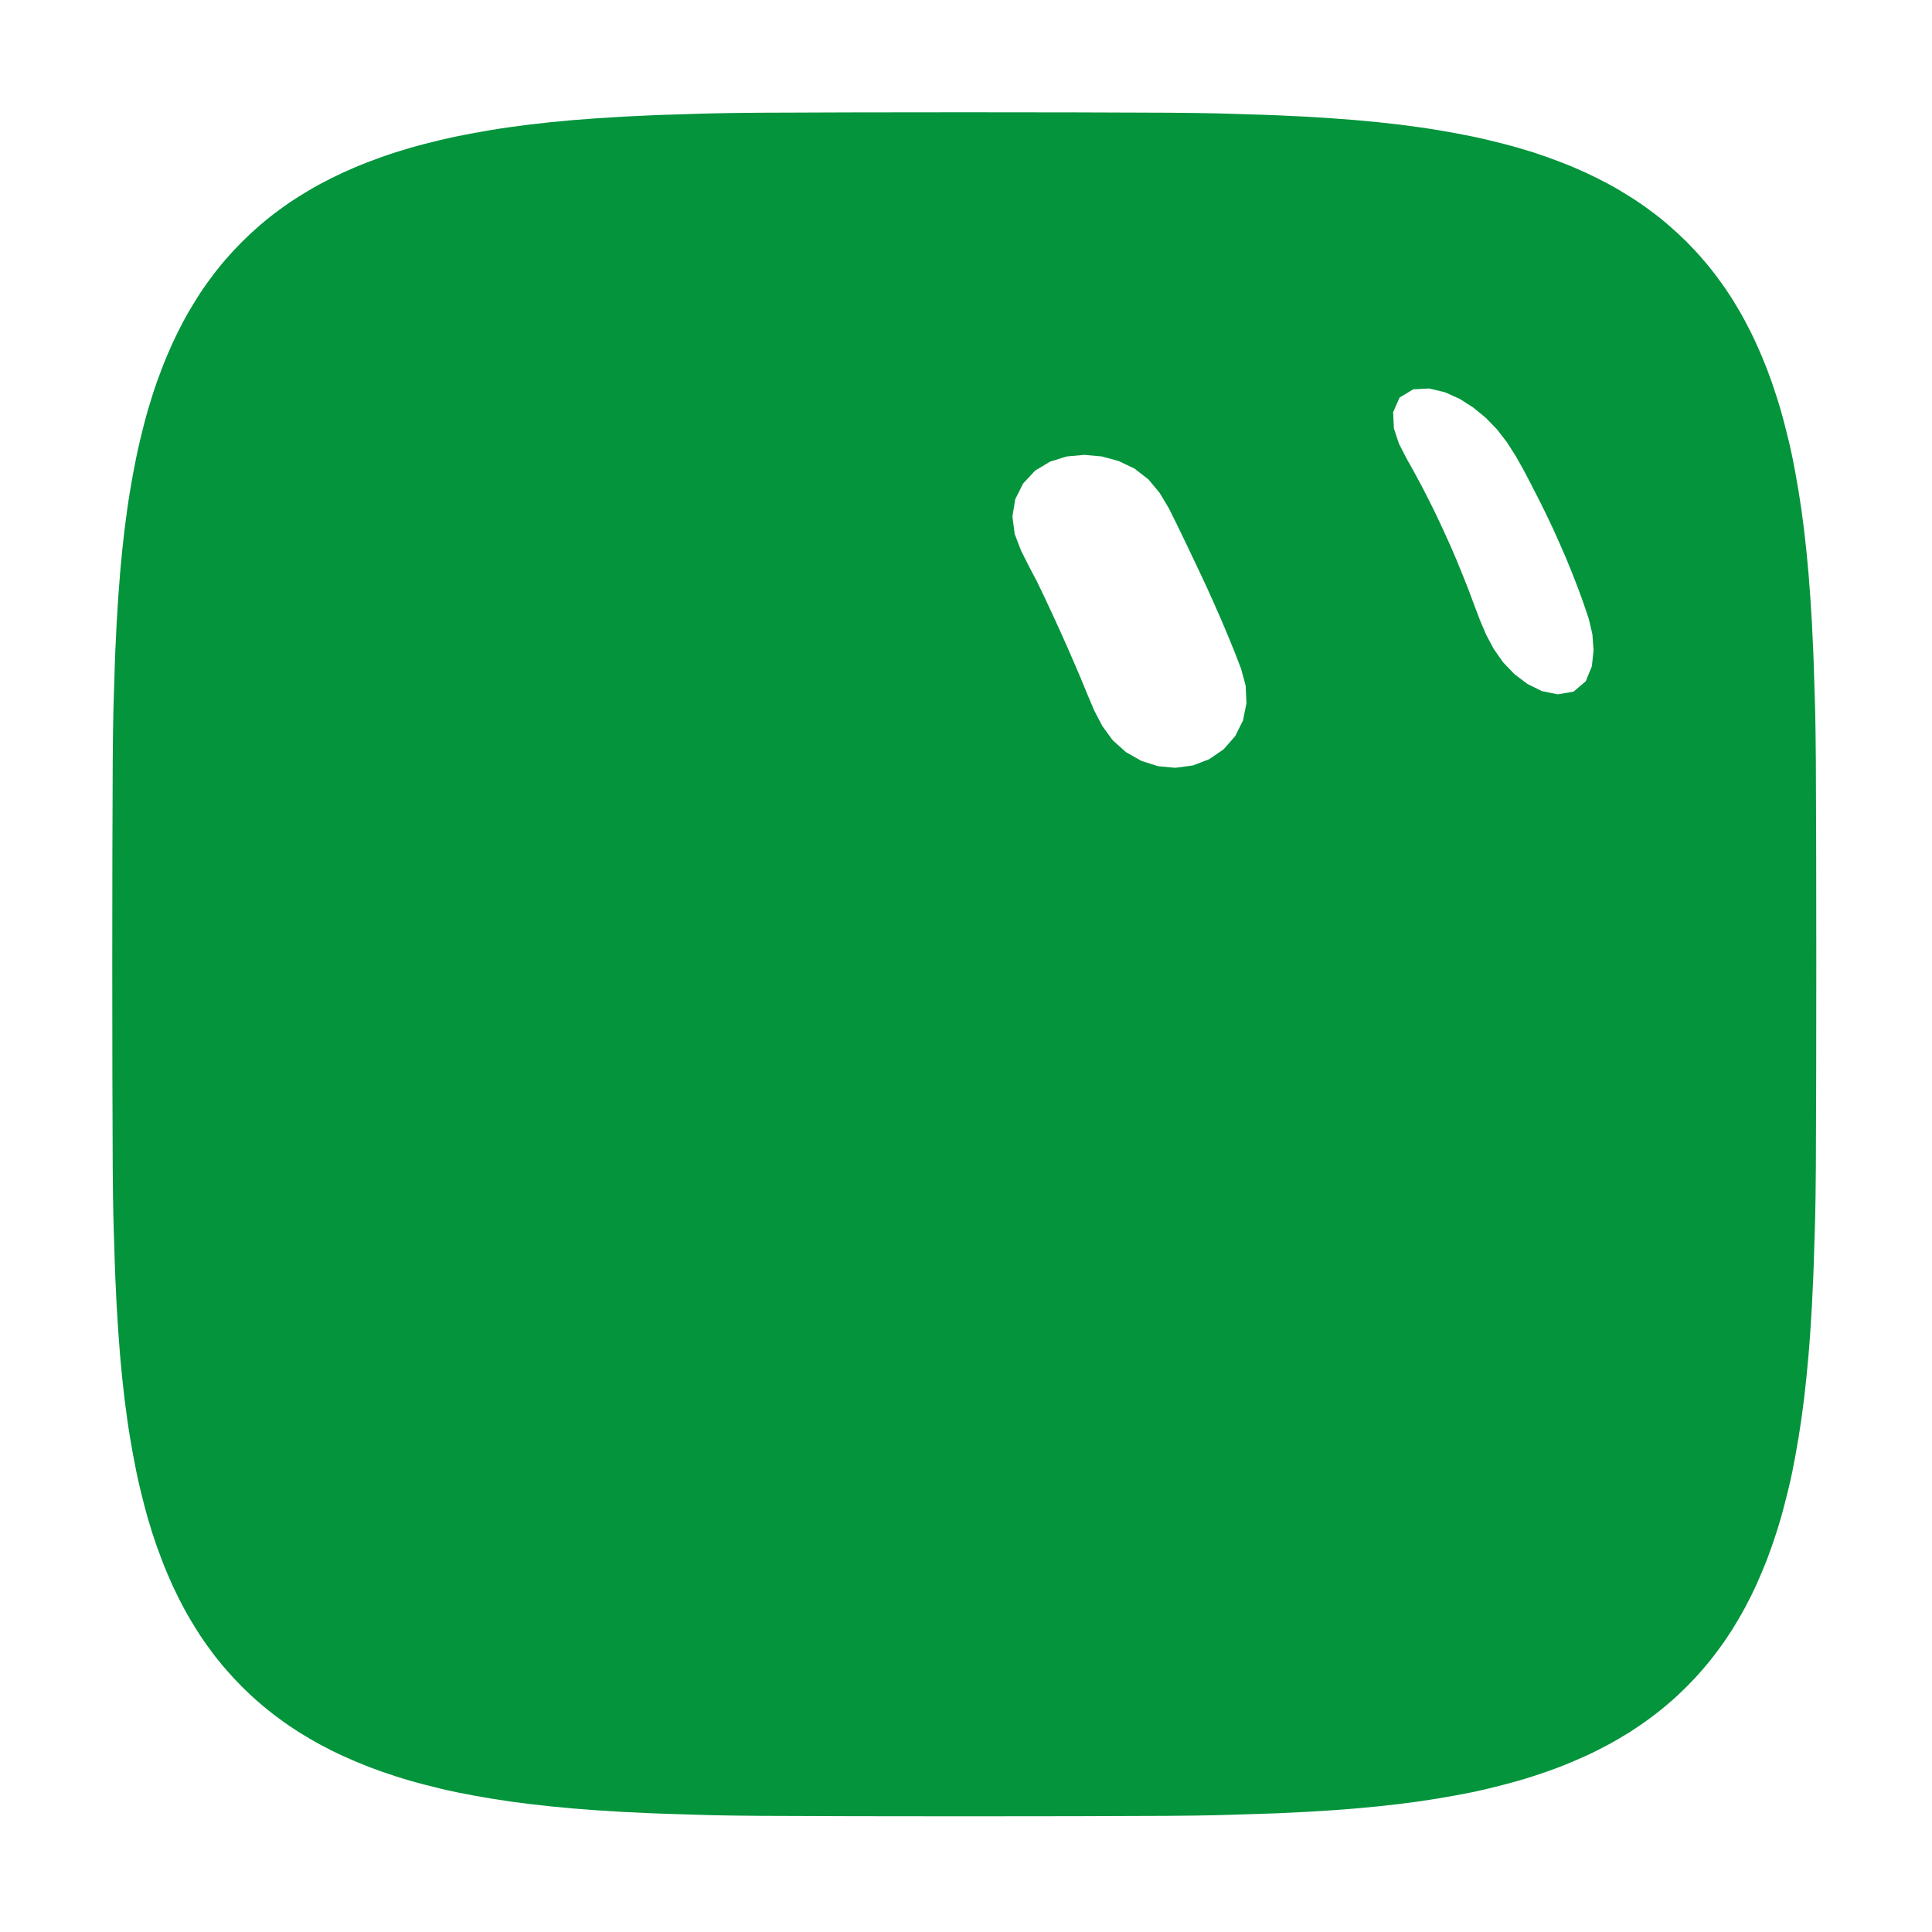
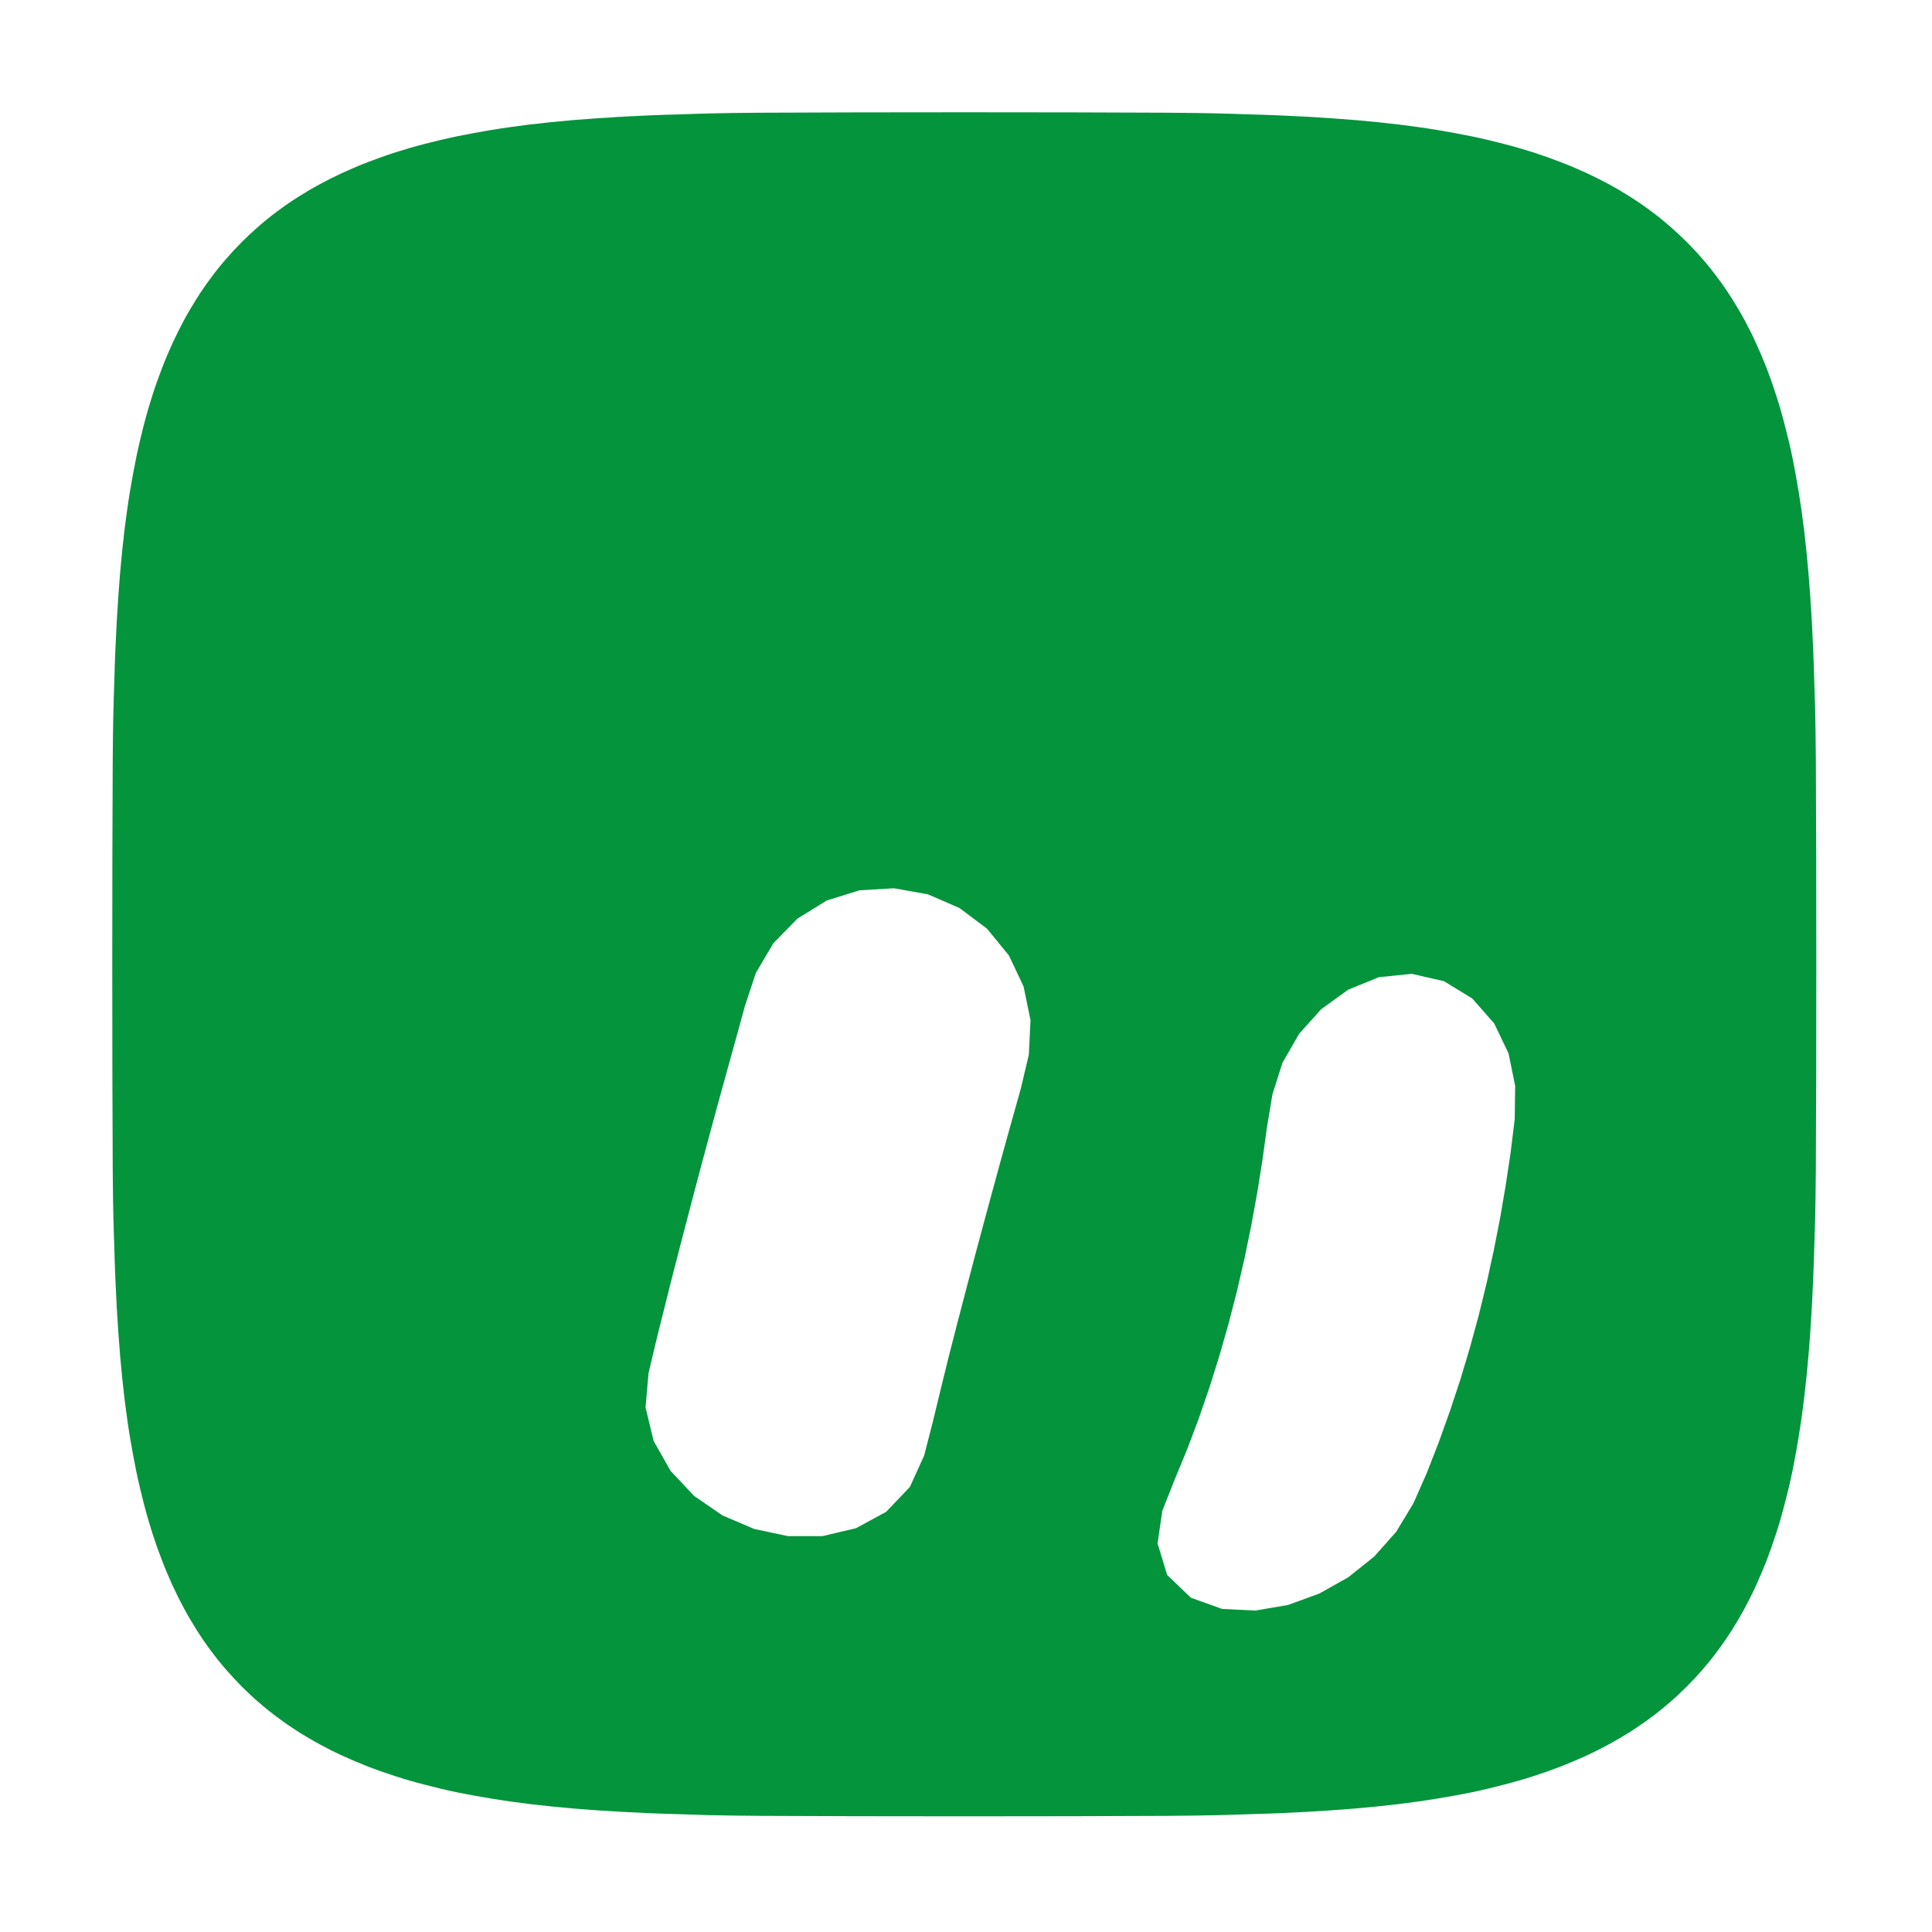
<svg xmlns="http://www.w3.org/2000/svg" width="229" height="229" viewBox="-15 -15 259 259">
-   <g class="grok-bot-mark" data-official-id="squircle" data-picker-shape="rounded-square">
-     <path class="grok-bot-mark__compound" fill="#03943C" fill-rule="evenodd" d="M228.49 114.27C228.49 123.33 228.47 135.16 228.43 141.46C228.38 147.76 228.32 148.96 228.22 152.06C228.14 155.17 228.03 157.62 227.9 160.07C227.76 162.51 227.62 164.66 227.44 166.73C227.26 168.8 227.07 170.68 226.85 172.5C226.63 174.33 226.39 176.01 226.12 177.65C225.85 179.28 225.57 180.82 225.27 182.31C224.96 183.8 224.62 185.2 224.26 186.56C223.91 187.93 223.54 189.23 223.13 190.49C222.73 191.74 222.31 192.94 221.86 194.11C221.41 195.27 220.93 196.39 220.44 197.48C219.95 198.56 219.43 199.59 218.88 200.61C218.34 201.61 217.76 202.58 217.18 203.52C216.58 204.46 215.96 205.36 215.31 206.23C214.67 207.11 213.99 207.95 213.29 208.76C212.6 209.57 211.87 210.35 211.11 211.11C210.35 211.87 209.57 212.6 208.76 213.29C207.95 213.99 207.11 214.67 206.23 215.31C205.36 215.96 204.46 216.58 203.52 217.18C202.58 217.76 201.61 218.34 200.61 218.88C199.59 219.43 198.56 219.95 197.48 220.44C196.39 220.93 195.27 221.41 194.11 221.86C192.94 222.31 191.74 222.73 190.49 223.13C189.23 223.54 187.93 223.91 186.56 224.26C185.2 224.62 183.8 224.96 182.31 225.27C180.82 225.57 179.28 225.85 177.65 226.12C176.01 226.39 174.33 226.63 172.5 226.85C170.68 227.07 168.8 227.26 166.73 227.44C164.66 227.62 162.51 227.76 160.07 227.9C157.62 228.03 155.17 228.14 152.06 228.22C148.96 228.32 147.76 228.38 141.46 228.43C135.16 228.47 123.33 228.49 114.27 228.49C105.21 228.49 93.39 228.47 87.08 228.43C80.78 228.38 79.58 228.32 76.48 228.22C73.38 228.14 70.92 228.03 68.48 227.9C66.03 227.76 63.9 227.62 61.81 227.44C59.74 227.26 57.87 227.07 56.04 226.85C54.21 226.63 52.53 226.39 50.89 226.12C49.26 225.85 47.72 225.57 46.24 225.27C44.75 224.96 43.34 224.62 41.98 224.26C40.61 223.91 39.31 223.54 38.06 223.13C36.8 222.73 35.6 222.31 34.43 221.86C33.27 221.41 32.15 220.93 31.07 220.44C29.98 219.95 28.95 219.43 27.93 218.88C26.93 218.34 25.96 217.76 25.02 217.18C24.08 216.58 23.18 215.96 22.31 215.31C21.43 214.67 20.59 213.99 19.78 213.29C18.97 212.6 18.19 211.87 17.43 211.11C16.67 210.35 15.95 209.57 15.25 208.76C14.55 207.95 13.87 207.11 13.23 206.23C12.58 205.36 11.96 204.46 11.37 203.52C10.78 202.58 10.2 201.61 9.66 200.61C9.11 199.59 8.6 198.56 8.1 197.48C7.61 196.39 7.13 195.27 6.69 194.11C6.24 192.94 5.81 191.74 5.41 190.49C5.01 189.23 4.63 187.93 4.28 186.56C3.93 185.2 3.59 183.8 3.28 182.31C2.98 180.82 2.69 179.28 2.42 177.65C2.15 176.01 1.92 174.33 1.69 172.5C1.47 170.68 1.28 168.8 1.1 166.73C0.93 164.66 0.78 162.51 0.64 160.07C0.51 157.62 0.4 155.17 0.32 152.06C0.22 148.96 0.16 147.76 0.11 141.46C0.07 135.16 0.05 123.33 0.05 114.27C0.05 105.21 0.07 93.39 0.11 87.08C0.16 80.78 0.22 79.58 0.32 76.48C0.4 73.38 0.51 70.92 0.64 68.48C0.78 66.03 0.93 63.9 1.1 61.81C1.28 59.74 1.47 57.87 1.69 56.04C1.92 54.21 2.15 52.53 2.42 50.89C2.69 49.26 2.98 47.72 3.28 46.24C3.59 44.75 3.93 43.34 4.28 41.98C4.63 40.61 5.01 39.31 5.41 38.06C5.81 36.8 6.24 35.6 6.69 34.43C7.13 33.27 7.61 32.15 8.1 31.07C8.6 29.98 9.11 28.95 9.66 27.93C10.2 26.93 10.78 25.96 11.37 25.02C11.96 24.08 12.58 23.18 13.23 22.31C13.87 21.43 14.55 20.59 15.25 19.78C15.95 18.97 16.67 18.19 17.43 17.43C18.19 16.67 18.97 15.95 19.78 15.25C20.59 14.55 21.43 13.87 22.31 13.23C23.18 12.58 24.08 11.96 25.02 11.37C25.96 10.78 26.93 10.2 27.93 9.66C28.95 9.11 29.98 8.6 31.07 8.1C32.15 7.61 33.27 7.13 34.43 6.69C35.6 6.24 36.8 5.81 38.06 5.41C39.31 5.01 40.61 4.63 41.98 4.28C43.34 3.93 44.75 3.59 46.24 3.28C47.72 2.98 49.26 2.69 50.89 2.42C52.53 2.15 54.21 1.92 56.04 1.69C57.87 1.47 59.74 1.28 61.81 1.1C63.9 0.93 66.03 0.78 68.48 0.64C70.92 0.51 73.38 0.4 76.48 0.32C79.58 0.22 80.78 0.16 87.08 0.11C93.39 0.07 105.21 0.05 114.27 0.05C123.33 0.05 135.16 0.07 141.46 0.11C147.76 0.16 148.96 0.22 152.06 0.32C155.17 0.4 157.62 0.51 160.07 0.64C162.51 0.78 164.66 0.93 166.73 1.1C168.8 1.28 170.68 1.47 172.5 1.69C174.33 1.92 176.01 2.15 177.65 2.42C179.28 2.69 180.82 2.98 182.31 3.28C183.8 3.59 185.2 3.93 186.56 4.28C187.93 4.63 189.23 5.01 190.49 5.41C191.74 5.81 192.94 6.24 194.11 6.69C195.27 7.13 196.39 7.61 197.48 8.1C198.56 8.6 199.59 9.11 200.61 9.66C201.61 10.2 202.58 10.78 203.52 11.37C204.46 11.96 205.36 12.58 206.23 13.23C207.11 13.87 207.95 14.55 208.76 15.25C209.57 15.95 210.35 16.67 211.11 17.43C211.87 18.19 212.6 18.97 213.29 19.78C213.99 20.59 214.67 21.43 215.31 22.31C215.96 23.18 216.58 24.08 217.18 25.02C217.76 25.96 218.34 26.93 218.88 27.93C219.43 28.95 219.95 29.98 220.44 31.07C220.93 32.15 221.41 33.27 221.86 34.43C222.31 35.6 222.73 36.8 223.13 38.06C223.54 39.31 223.91 40.61 224.26 41.98C224.62 43.34 224.96 44.75 225.27 46.24C225.57 47.72 225.85 49.26 226.12 50.89C226.39 52.53 226.63 54.21 226.85 56.04C227.07 57.87 227.26 59.74 227.44 61.81C227.62 63.9 227.76 66.03 227.9 68.48C228.03 70.92 228.14 73.38 228.22 76.48C228.32 79.58 228.38 80.78 228.43 87.08C228.47 93.39 228.49 105.21 228.49 114.27Z M130.36 45.98L132.71 46.19L134.98 46.81L137.11 47.83L138.97 49.28L140.47 51.09L141.68 53.12L142.73 55.23L143.76 57.36L144.78 59.49L145.79 61.62L146.79 63.76L147.76 65.91L148.71 68.07L149.63 70.25L150.52 72.43L151.37 74.63L151.99 76.91L152.1 79.26L151.64 81.57L150.59 83.68L149.04 85.45L147.1 86.78L144.9 87.62L142.56 87.93L140.22 87.71L137.98 86.99L135.93 85.82L134.17 84.24L132.78 82.34L131.69 80.25L130.77 78.08L129.87 75.89L128.94 73.72L128 71.56L127.03 69.4L126.05 67.26L125.05 65.12L124.03 62.99L122.93 60.9L121.87 58.79L121.03 56.59L120.72 54.26L121.1 51.93L122.15 49.83L123.75 48.1L125.76 46.89L128.01 46.19Z M176.61 37.08L178.72 37.59L180.7 38.48L182.52 39.65L184.2 41.03L185.71 42.59L187.03 44.31L188.2 46.14L189.26 48.03L190.27 49.96L191.26 51.89L192.23 53.84L193.16 55.8L194.05 57.78L194.92 59.77L195.74 61.78L196.53 63.8L197.27 65.84L197.97 67.9L198.47 70.01L198.63 72.18L198.4 74.33L197.58 76.33L195.95 77.72L193.83 78.08L191.71 77.65L189.76 76.69L188.03 75.38L186.53 73.82L185.28 72.05L184.25 70.13L183.4 68.14L182.63 66.11L181.87 64.07L181.07 62.05L180.25 60.04L179.39 58.05L178.49 56.07L177.57 54.1L176.61 52.15L175.62 50.22L174.59 48.31L173.53 46.41L172.54 44.48L171.86 42.42L171.76 40.26L172.62 38.3L174.45 37.19Z" />
+   <g class="grok-bot-mark" data-official-id="squircle" data-picker-shape="rounded-square" data-expression="2">
+     <path class="grok-bot-mark__compound" fill="#03943C" fill-rule="evenodd" d="M228.49 114.27C228.49 123.33 228.47 135.16 228.43 141.46C228.38 147.76 228.32 148.96 228.22 152.06C228.14 155.17 228.03 157.62 227.9 160.07C227.76 162.51 227.62 164.66 227.44 166.73C227.26 168.8 227.07 170.68 226.85 172.5C226.63 174.33 226.39 176.01 226.12 177.65C225.85 179.28 225.57 180.82 225.27 182.31C224.96 183.8 224.62 185.2 224.26 186.56C223.91 187.93 223.54 189.23 223.13 190.49C222.73 191.74 222.31 192.94 221.86 194.11C221.41 195.27 220.93 196.39 220.44 197.48C219.95 198.56 219.43 199.59 218.88 200.61C218.34 201.61 217.76 202.58 217.18 203.52C216.58 204.46 215.96 205.36 215.31 206.23C214.67 207.11 213.99 207.95 213.29 208.76C212.6 209.57 211.87 210.35 211.11 211.11C210.35 211.87 209.57 212.6 208.76 213.29C207.95 213.99 207.11 214.67 206.23 215.31C205.36 215.96 204.46 216.58 203.52 217.18C202.58 217.76 201.61 218.34 200.61 218.88C199.59 219.43 198.56 219.95 197.48 220.44C196.39 220.93 195.27 221.41 194.11 221.86C192.94 222.31 191.74 222.73 190.49 223.13C189.23 223.54 187.93 223.91 186.56 224.26C185.2 224.62 183.8 224.96 182.31 225.27C180.82 225.57 179.28 225.85 177.65 226.12C176.01 226.39 174.33 226.63 172.5 226.85C170.68 227.07 168.8 227.26 166.73 227.44C164.66 227.62 162.51 227.76 160.07 227.9C157.62 228.03 155.17 228.14 152.06 228.22C148.96 228.32 147.76 228.38 141.46 228.43C135.16 228.47 123.33 228.49 114.27 228.49C105.21 228.49 93.39 228.47 87.08 228.43C80.78 228.38 79.58 228.32 76.48 228.22C73.38 228.14 70.92 228.03 68.48 227.9C66.03 227.76 63.9 227.62 61.81 227.44C59.74 227.26 57.87 227.07 56.04 226.85C54.21 226.63 52.53 226.39 50.89 226.12C49.26 225.85 47.72 225.57 46.24 225.27C44.75 224.96 43.34 224.62 41.98 224.26C40.61 223.91 39.31 223.54 38.06 223.13C36.8 222.73 35.6 222.31 34.43 221.86C33.27 221.41 32.15 220.93 31.07 220.44C29.98 219.95 28.95 219.43 27.93 218.88C26.93 218.34 25.96 217.76 25.02 217.18C24.08 216.58 23.18 215.96 22.31 215.31C21.43 214.67 20.59 213.99 19.78 213.29C18.97 212.6 18.19 211.87 17.43 211.11C16.67 210.35 15.95 209.57 15.25 208.76C14.55 207.95 13.87 207.11 13.23 206.23C12.58 205.36 11.96 204.46 11.37 203.52C10.78 202.58 10.2 201.61 9.66 200.61C9.11 199.59 8.6 198.56 8.1 197.48C7.61 196.39 7.13 195.27 6.69 194.11C6.24 192.94 5.81 191.74 5.41 190.49C5.01 189.23 4.63 187.93 4.28 186.56C3.93 185.2 3.59 183.8 3.28 182.31C2.98 180.82 2.69 179.28 2.42 177.65C2.15 176.01 1.92 174.33 1.69 172.5C1.47 170.68 1.28 168.8 1.1 166.73C0.93 164.66 0.78 162.51 0.64 160.07C0.51 157.62 0.4 155.17 0.32 152.06C0.22 148.96 0.16 147.76 0.11 141.46C0.07 135.16 0.05 123.33 0.05 114.27C0.05 105.21 0.07 93.39 0.11 87.08C0.16 80.78 0.22 79.58 0.32 76.48C0.4 73.38 0.51 70.92 0.64 68.48C0.78 66.03 0.93 63.9 1.1 61.81C1.28 59.74 1.47 57.87 1.69 56.04C1.92 54.21 2.15 52.53 2.42 50.89C2.69 49.26 2.98 47.72 3.28 46.24C3.59 44.75 3.93 43.34 4.28 41.98C4.63 40.61 5.01 39.31 5.41 38.06C5.81 36.8 6.24 35.6 6.69 34.43C7.13 33.27 7.61 32.15 8.1 31.07C8.6 29.98 9.11 28.95 9.66 27.93C10.2 26.93 10.78 25.96 11.37 25.02C11.96 24.08 12.58 23.18 13.23 22.31C13.87 21.43 14.55 20.59 15.25 19.78C15.95 18.97 16.67 18.19 17.43 17.43C18.19 16.67 18.97 15.95 19.78 15.25C20.59 14.55 21.43 13.87 22.31 13.23C23.18 12.58 24.08 11.96 25.02 11.37C25.96 10.78 26.93 10.2 27.93 9.66C28.95 9.11 29.98 8.6 31.07 8.1C32.15 7.61 33.27 7.13 34.43 6.69C35.6 6.24 36.8 5.81 38.06 5.41C39.31 5.01 40.61 4.63 41.98 4.28C43.34 3.93 44.75 3.59 46.24 3.28C47.72 2.98 49.26 2.69 50.89 2.42C52.53 2.15 54.21 1.92 56.04 1.69C57.87 1.47 59.74 1.28 61.81 1.1C63.9 0.93 66.03 0.78 68.48 0.64C70.92 0.51 73.38 0.4 76.48 0.32C79.58 0.22 80.78 0.16 87.08 0.11C93.39 0.07 105.21 0.05 114.27 0.05C123.33 0.05 135.16 0.07 141.46 0.11C147.76 0.16 148.96 0.22 152.06 0.32C155.17 0.4 157.62 0.51 160.07 0.64C162.51 0.78 164.66 0.93 166.73 1.1C168.8 1.28 170.68 1.47 172.5 1.69C174.33 1.92 176.01 2.15 177.65 2.42C179.28 2.69 180.82 2.98 182.31 3.28C183.8 3.59 185.2 3.93 186.56 4.28C187.93 4.63 189.23 5.01 190.49 5.41C191.74 5.81 192.94 6.24 194.11 6.69C195.27 7.13 196.39 7.61 197.48 8.1C198.56 8.6 199.59 9.11 200.61 9.66C201.61 10.2 202.58 10.78 203.52 11.37C204.46 11.96 205.36 12.58 206.23 13.23C207.11 13.87 207.95 14.55 208.76 15.25C209.57 15.95 210.35 16.67 211.11 17.43C211.87 18.19 212.6 18.97 213.29 19.78C213.99 20.59 214.67 21.43 215.31 22.31C215.96 23.18 216.58 24.08 217.18 25.02C217.76 25.96 218.34 26.93 218.88 27.93C219.43 28.95 219.95 29.98 220.44 31.07C220.93 32.15 221.41 33.27 221.86 34.43C222.31 35.6 222.73 36.8 223.13 38.06C223.54 39.31 223.91 40.61 224.26 41.98C224.62 43.34 224.96 44.75 225.27 46.24C225.57 47.72 225.85 49.26 226.12 50.89C226.39 52.53 226.63 54.21 226.85 56.04C227.07 57.87 227.26 59.74 227.44 61.81C227.62 63.9 227.76 66.03 227.9 68.48C228.03 70.92 228.14 73.38 228.22 76.48C228.32 79.58 228.38 80.78 228.43 87.08C228.47 93.39 228.49 105.21 228.49 114.27Z M104.84 104.08L109.39 104.89L113.63 106.73L117.32 109.50L120.25 113.08L122.22 117.25L123.15 121.77L122.92 126.39L121.86 130.89L120.61 135.35L119.37 139.81L118.15 144.27L116.94 148.74L115.74 153.21L114.56 157.69L113.39 162.17L112.24 166.65L111.13 171.15L110.04 175.65L108.89 180.13L106.98 184.33L103.80 187.67L99.75 189.87L95.25 190.93L90.63 190.93L86.11 189.97L81.86 188.16L78.05 185.54L74.89 182.18L72.62 178.16L71.54 173.67L71.94 169.08L73.01 164.57L74.13 160.08L75.26 155.59L76.42 151.11L77.59 146.63L78.77 142.15L79.97 137.68L81.18 133.22L82.41 128.75L83.65 124.29L84.87 119.83L86.33 115.43L88.67 111.46L91.90 108.15L95.83 105.72L100.23 104.35Z M174.26 115.55L178.59 116.54L182.37 118.86L185.31 122.20L187.23 126.21L188.12 130.57L188.06 135.02L187.52 139.44L186.86 143.85L186.11 148.25L185.25 152.62L184.30 156.98L183.24 161.31L182.07 165.61L180.79 169.88L179.39 174.12L177.89 178.31L176.27 182.47L174.47 186.55L172.17 190.35L169.21 193.68L165.73 196.46L161.84 198.64L157.66 200.16L153.27 200.91L148.83 200.69L144.65 199.19L141.47 196.14L140.18 191.91L140.82 187.53L142.46 183.38L144.16 179.26L145.73 175.09L147.18 170.87L148.51 166.62L149.73 162.33L150.84 158.01L151.84 153.67L152.74 149.30L153.54 144.91L154.24 140.51L154.85 136.10L155.58 131.70L156.93 127.46L159.15 123.60L162.12 120.29L165.73 117.68L169.84 116.00Z" />
  </g>
</svg>
